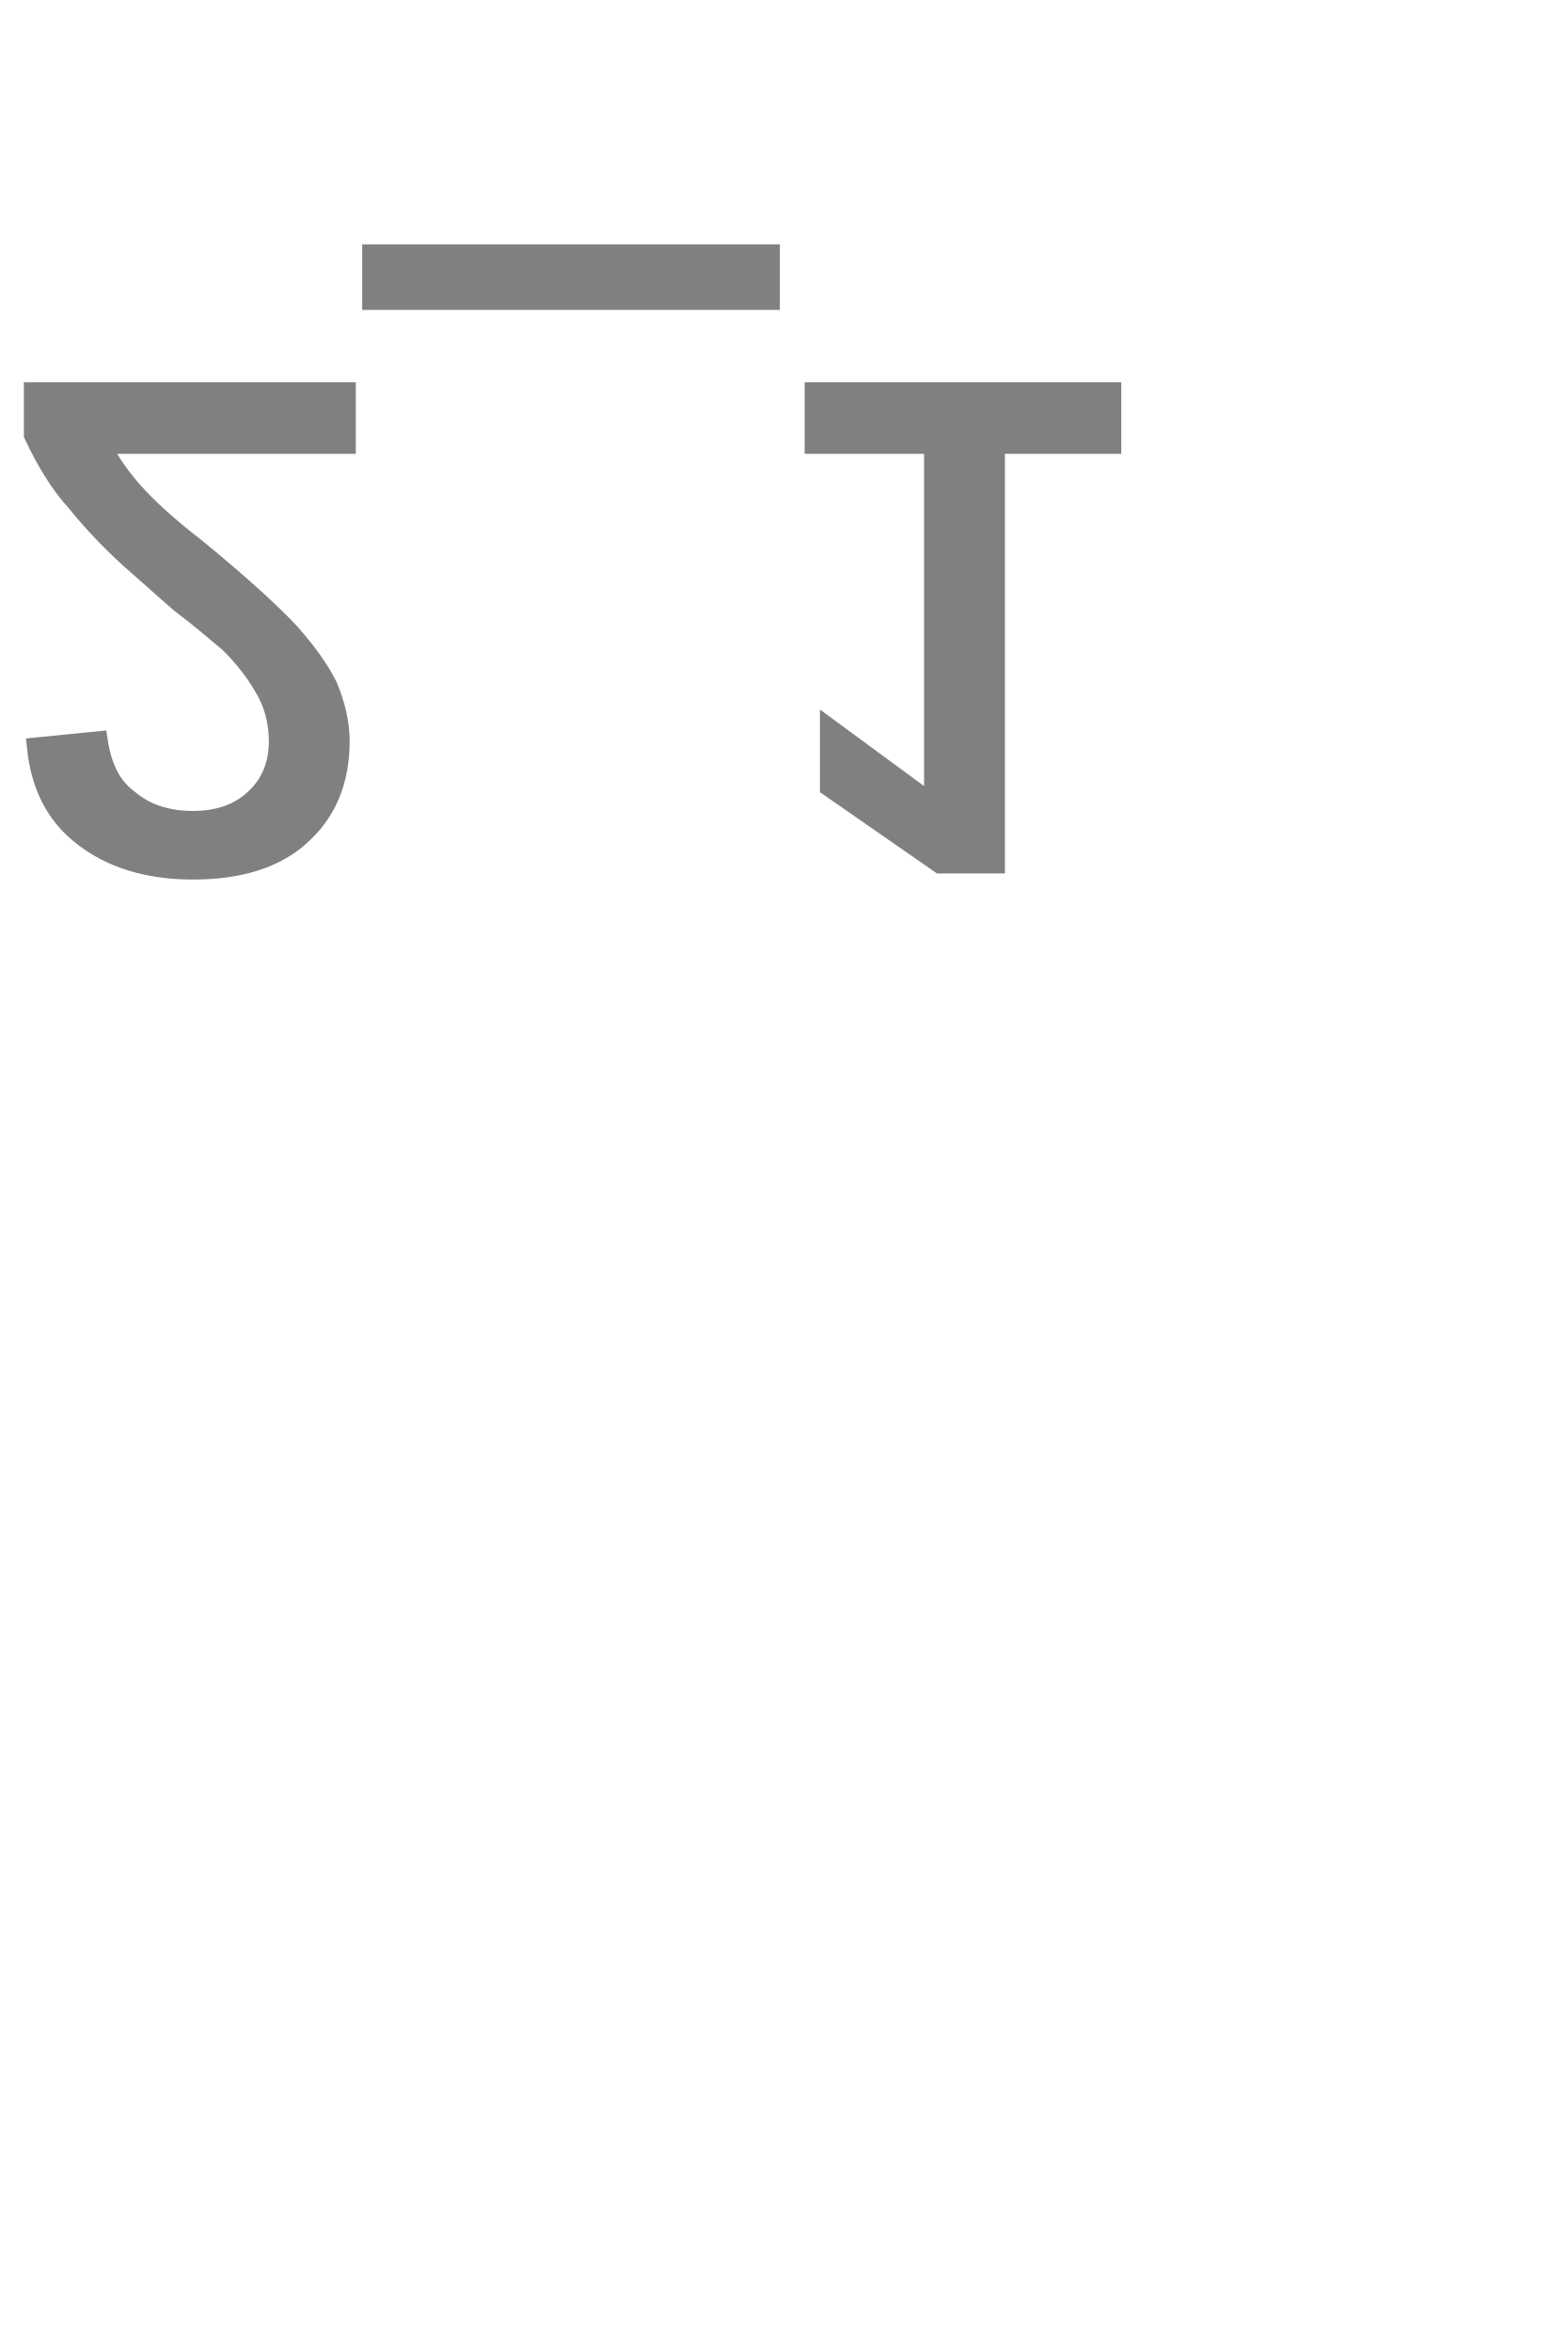
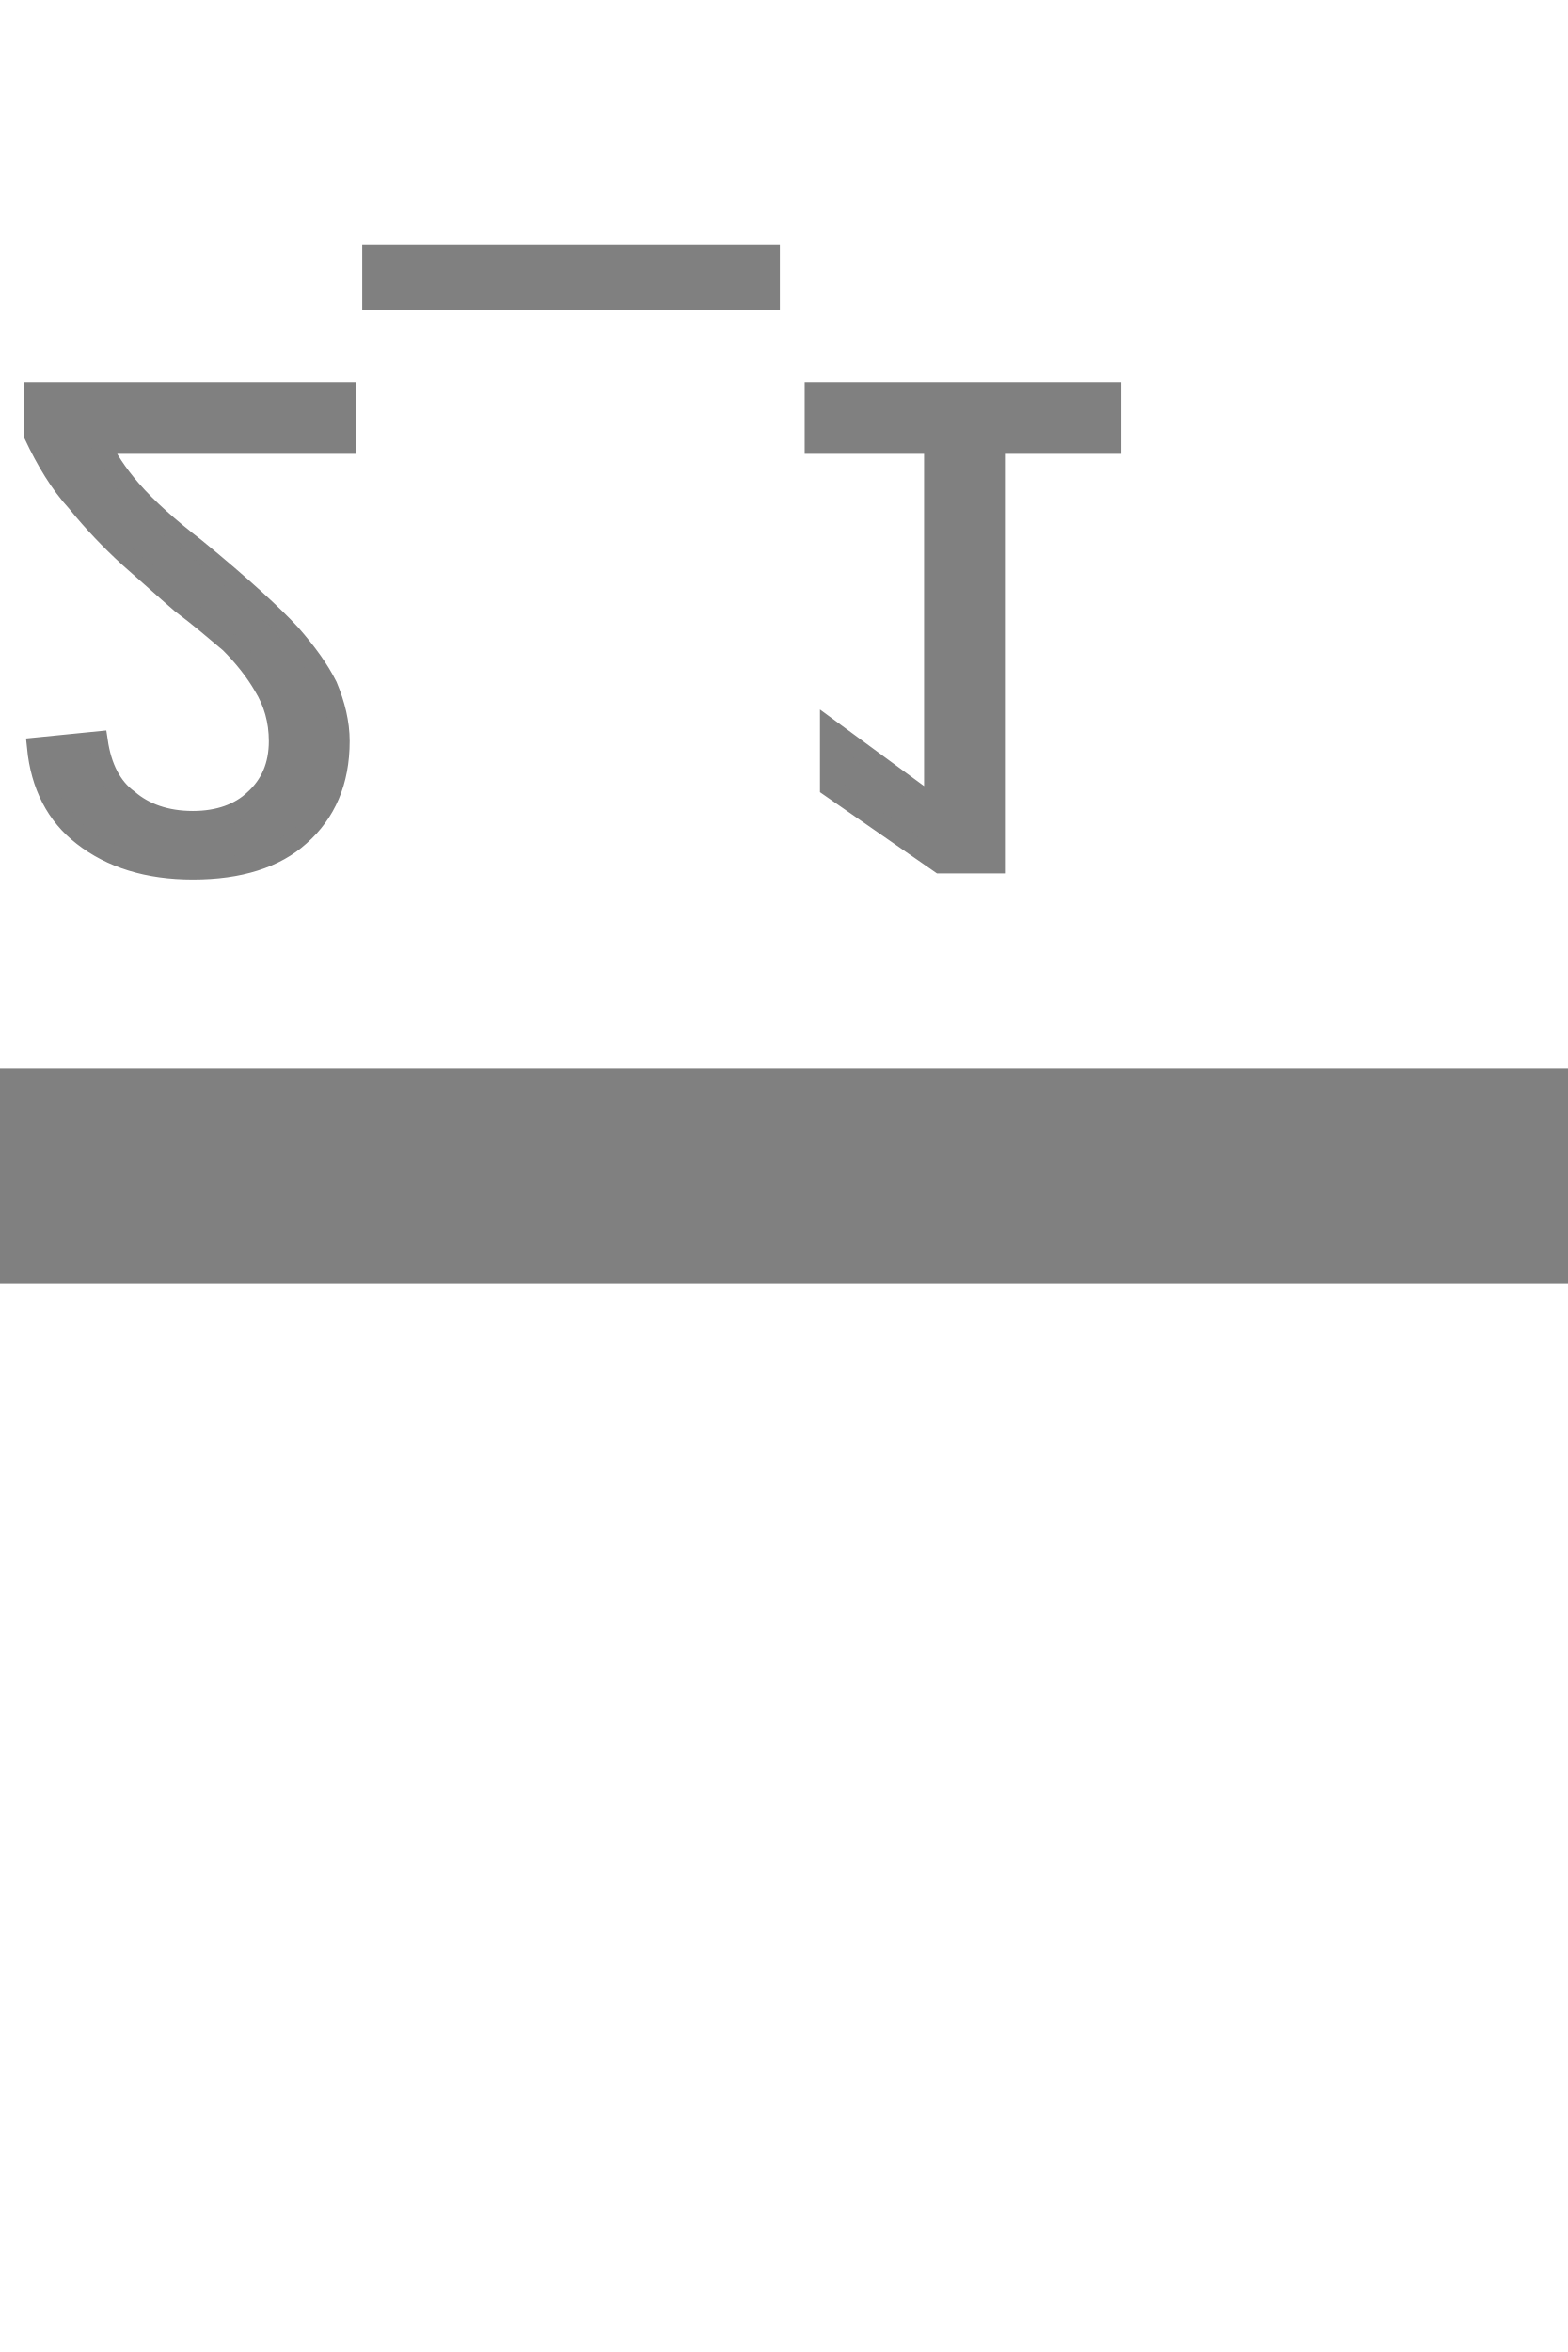
<svg xmlns="http://www.w3.org/2000/svg" height="12" overflow="visible" viewBox="0 0 8 12" width="8">
  <g id="turnout" stroke="gray" transform="scale(-1, 1) translate(0,12) rotate(180)">
-     <path d="M8,6 L0,6 M4,0,L3,1.5" id="_basic" stroke-linecap="round" stroke-width="1.1" visibility="hidden" />
+     <path d="M8,6 L0,6 M4,0,L3,1.5" id="_basic" stroke-linecap="round" stroke-width="1.1" visibility="visible" />
    <path d="M4,0,L0,6 M8,6 L0,6" id="_between" stroke="yellow" stroke-dasharray="1,0.5" stroke-width="1.1" visibility="hidden" />
-     <path d="M4,0,L0,6" id="_reverse" stroke-linecap="round" stroke-width="1.1" visibility="visible" />
+     <path d="M4,0,L0,6" id="_reverse" stroke-linecap="round" stroke-width="1.1" visibility="hidden" />
    <path d="M4,0,L0,6 M8,6 L0,6" id="_both" stroke-linecap="round" stroke-width="1.1" visibility="hidden" />
    <text fill="gray" font-family="Arial" font-size="3.5" id="_show_id" stroke-width="0.1" x="0" y="10">2_1</text>
    <path d="M0,10.5,L4,10.5" id="support_lines" stroke="gray" stroke-linecap="round" stroke-width="0.3" />
  </g>
</svg>
